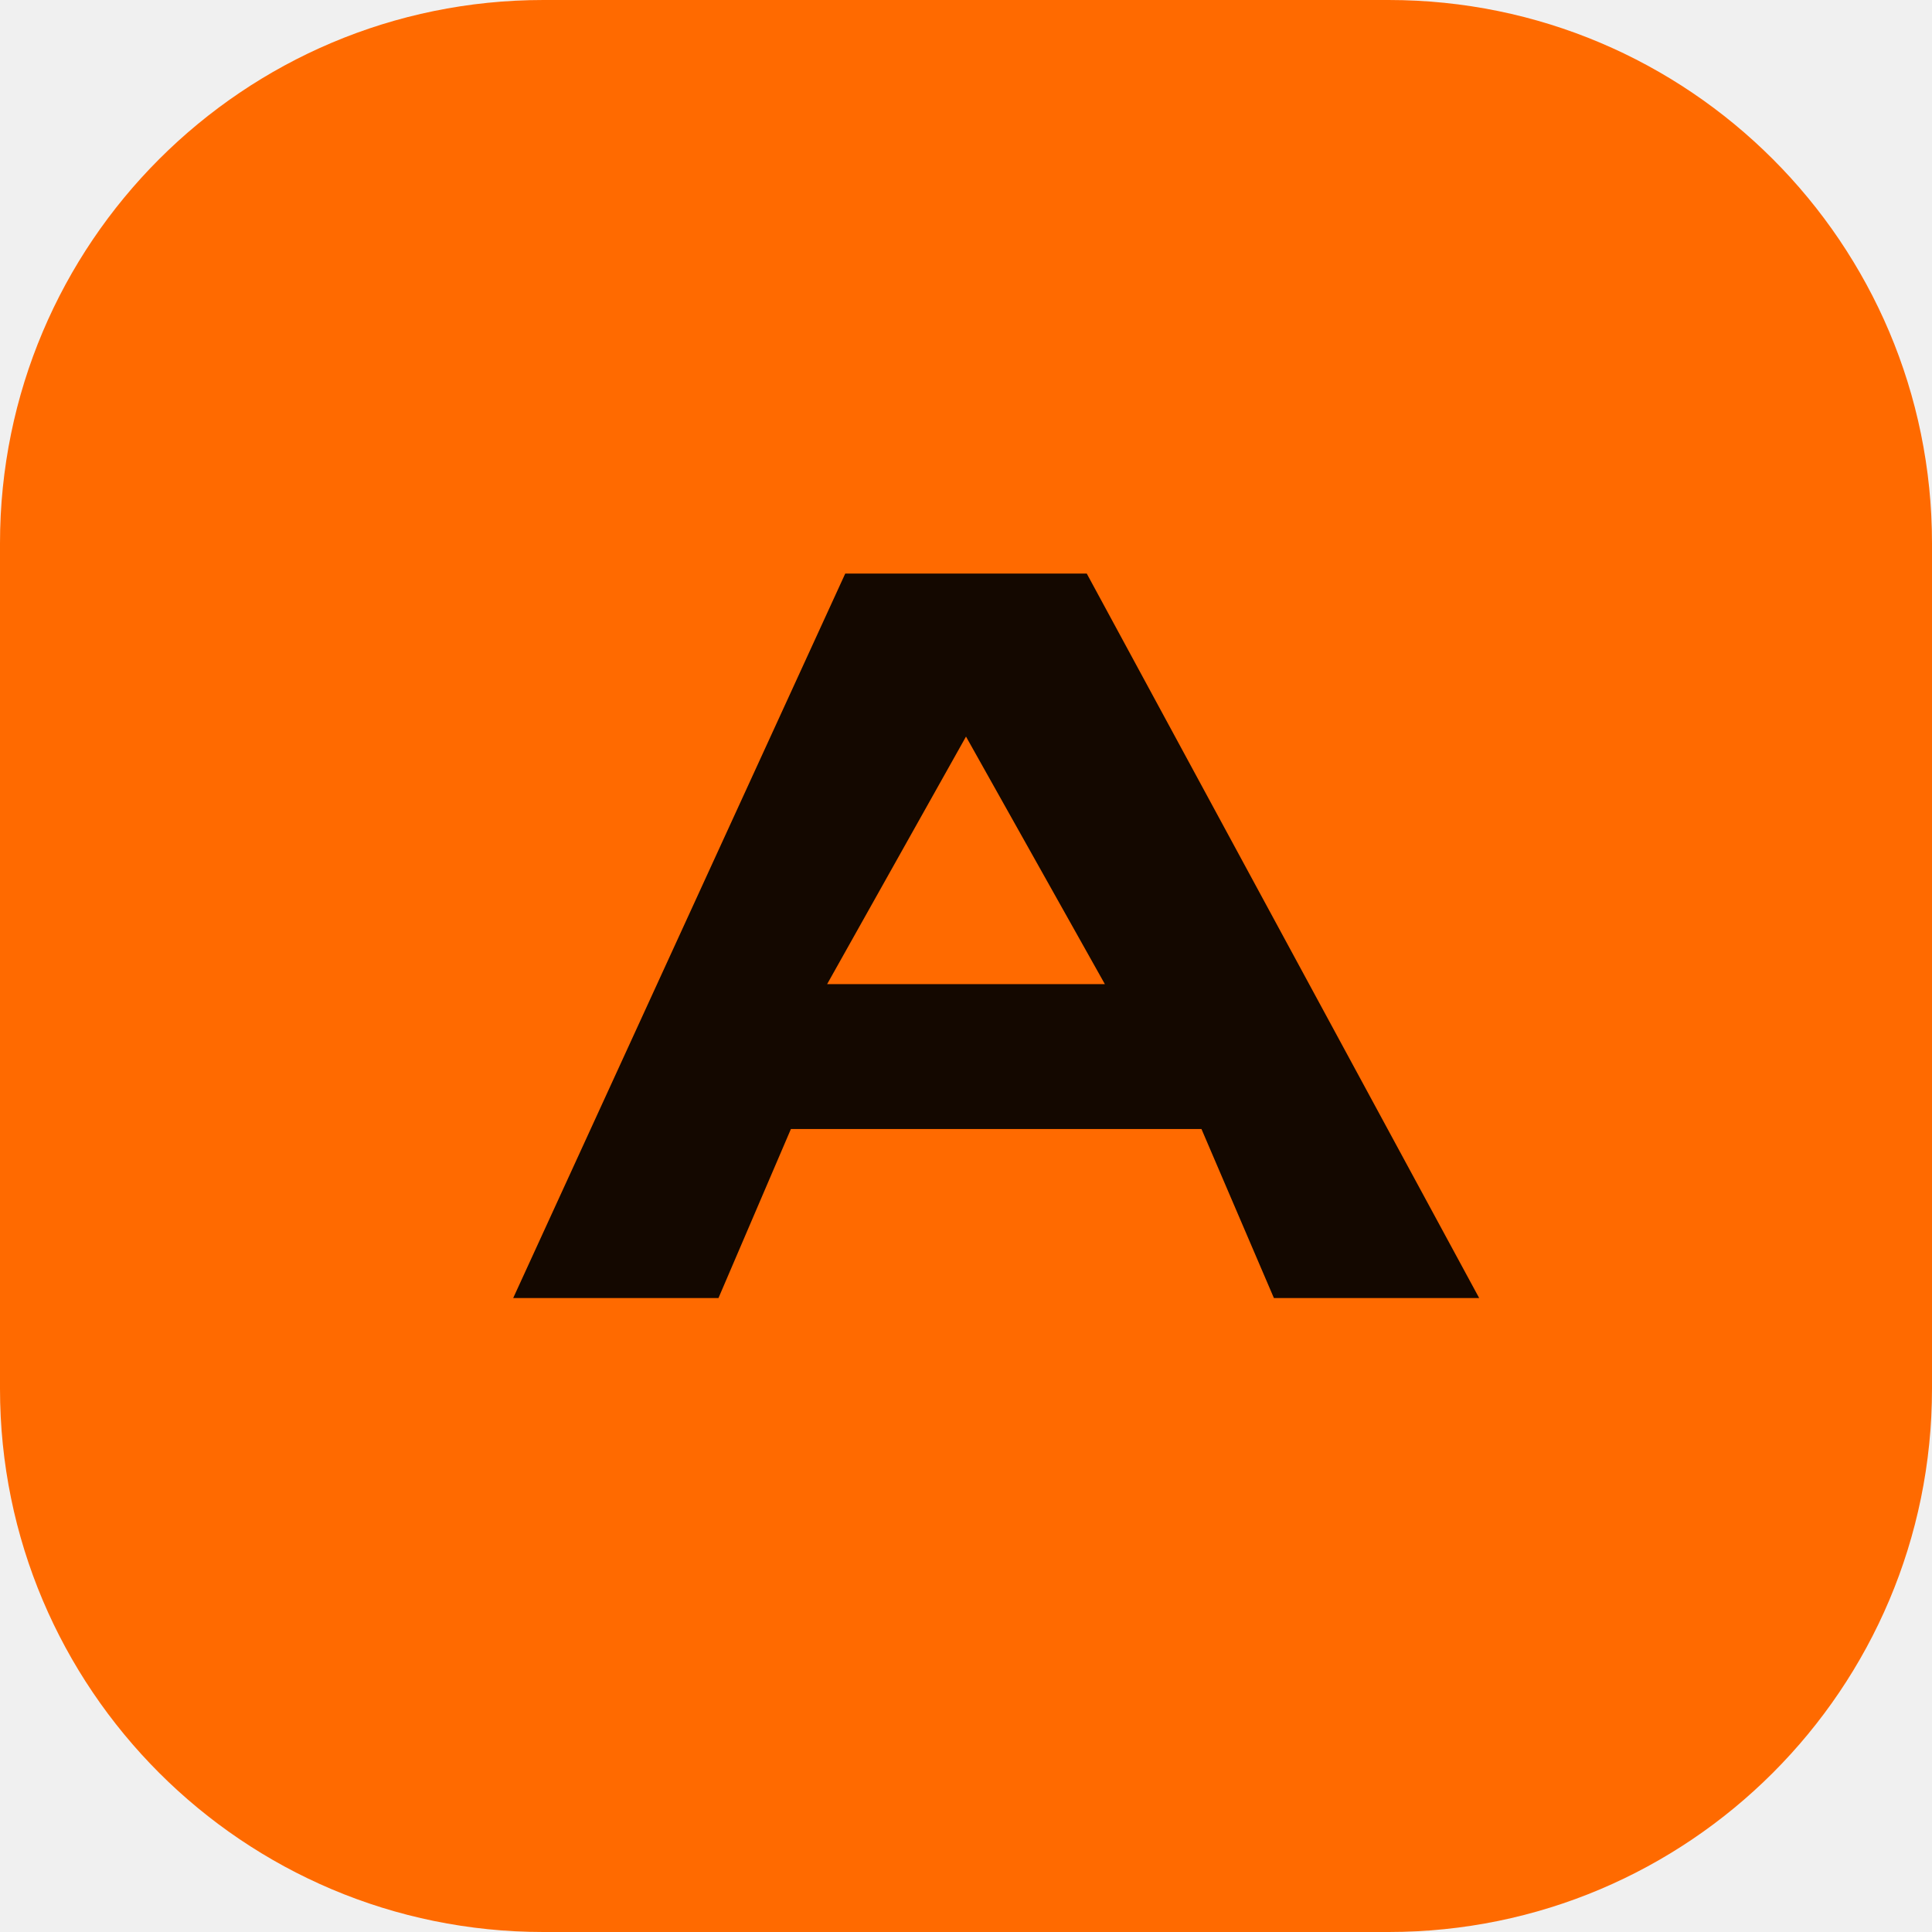
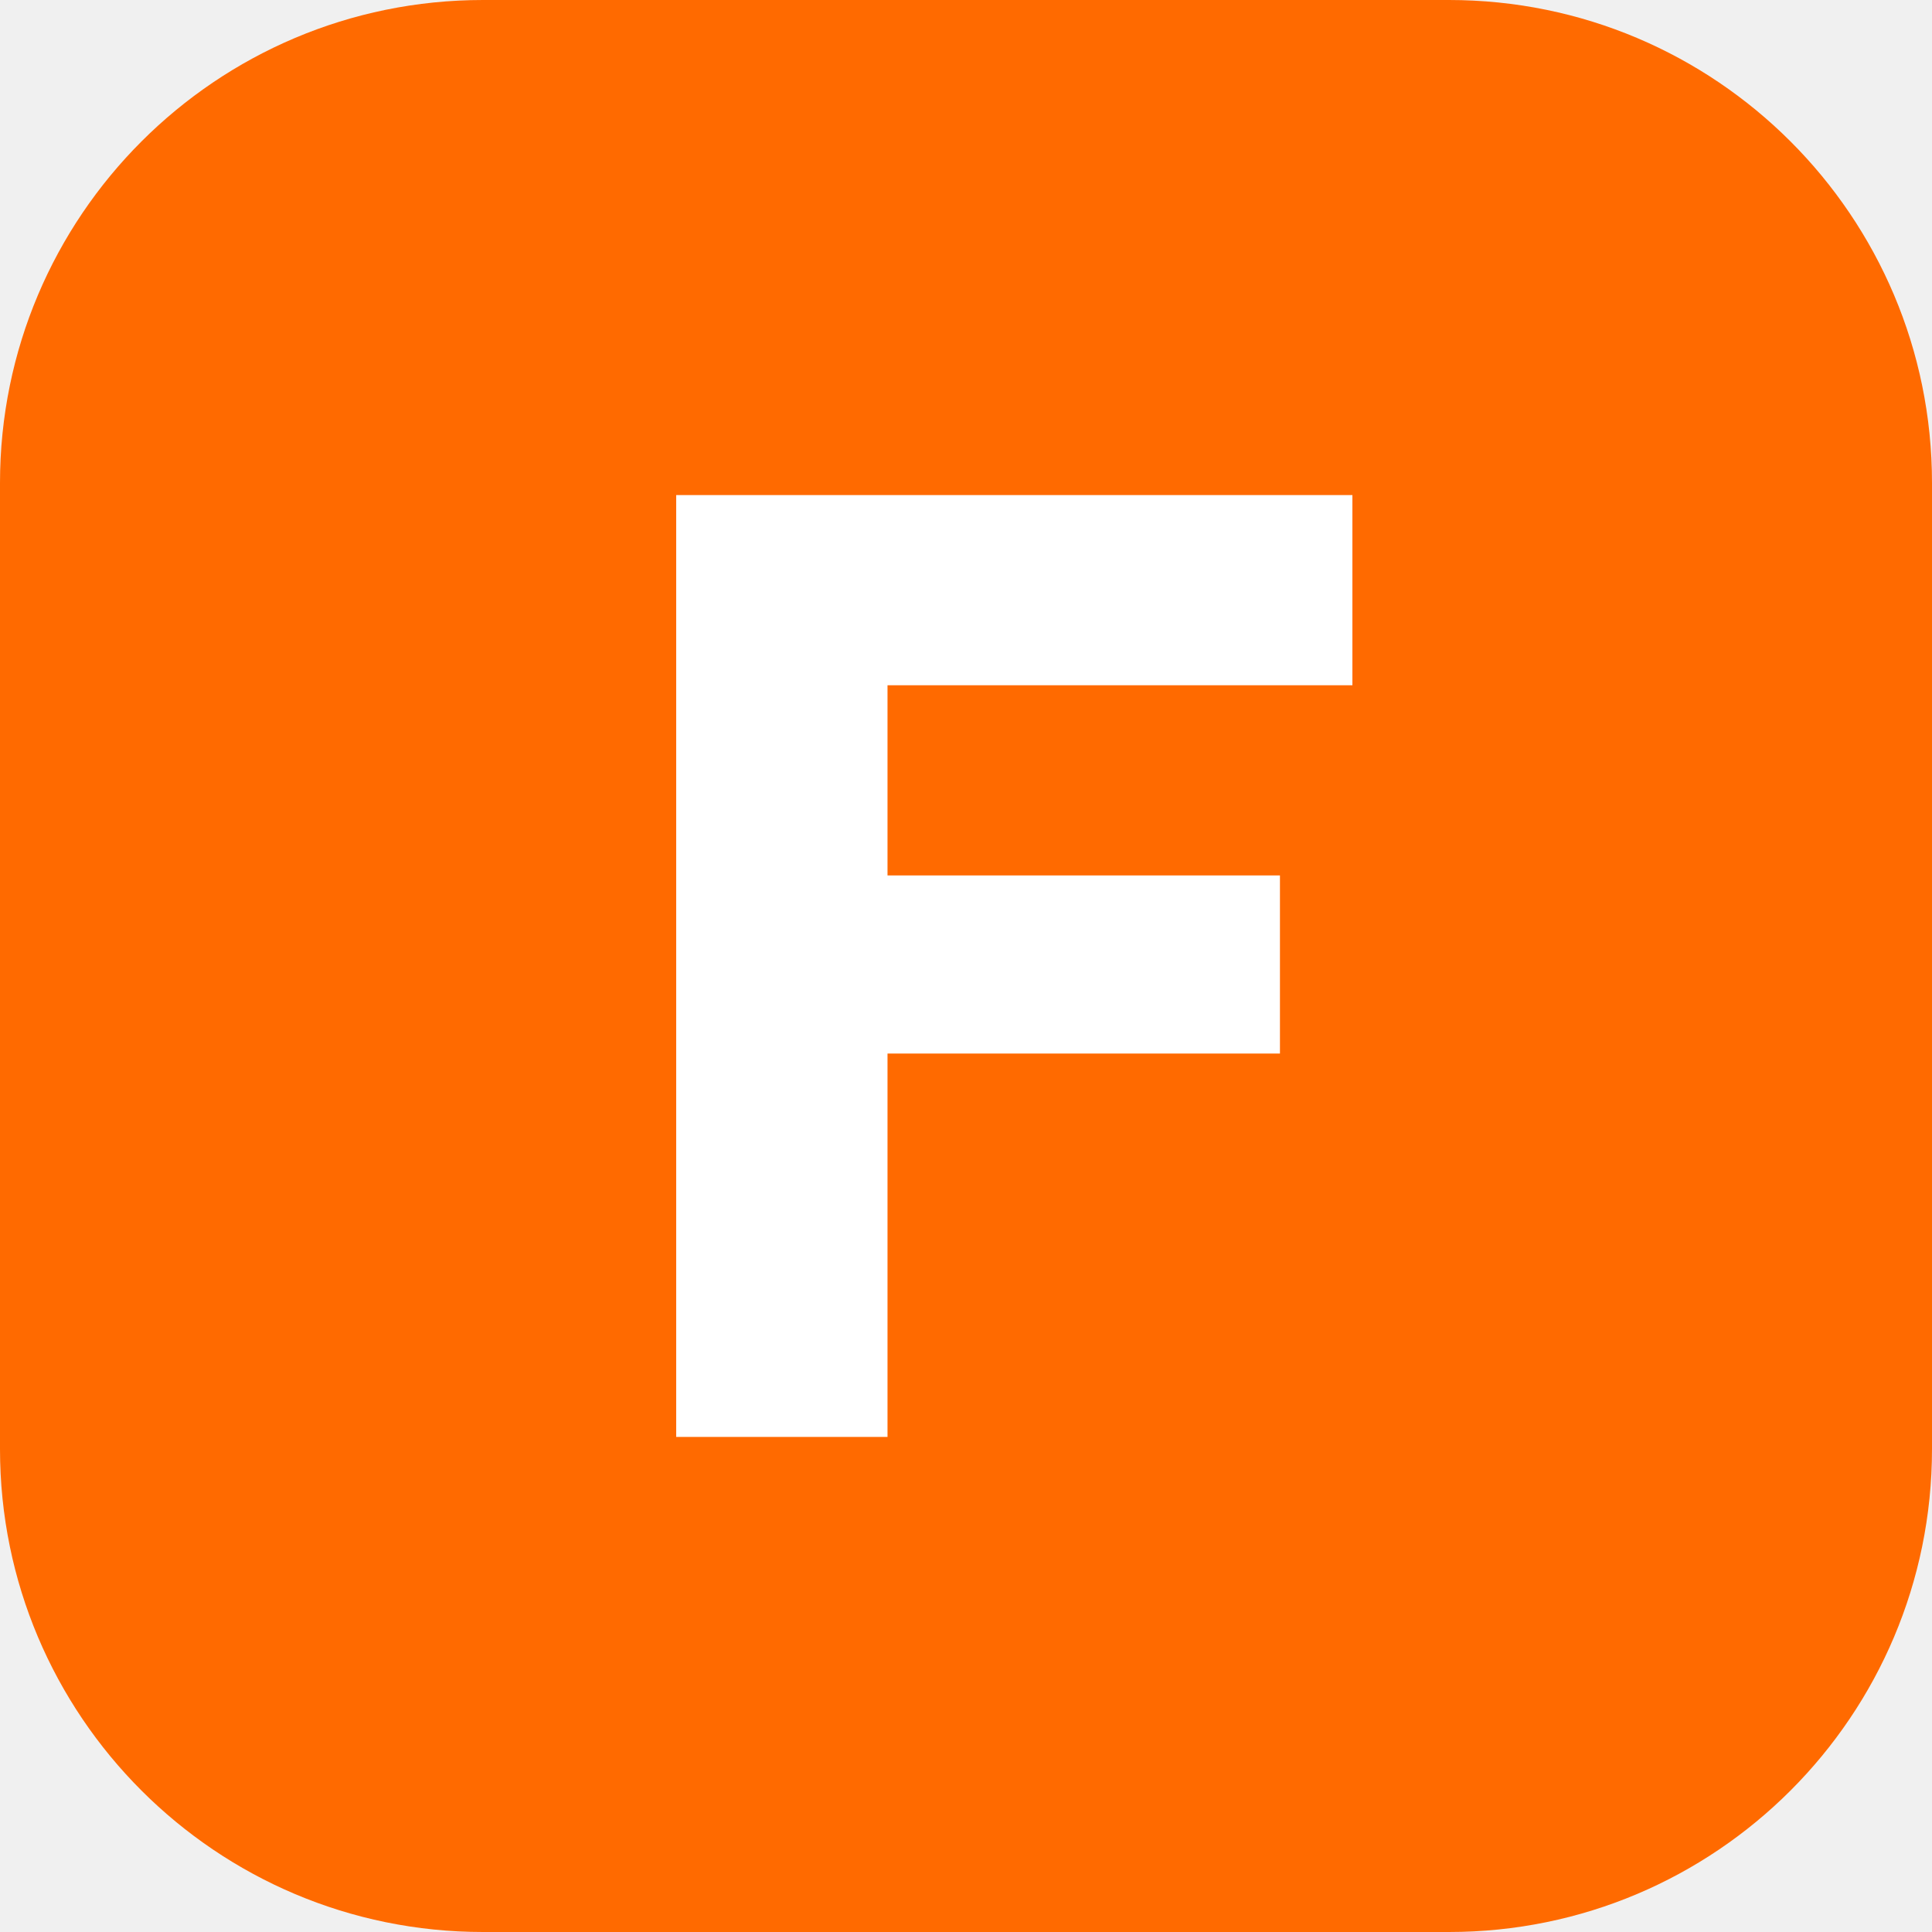
<svg xmlns="http://www.w3.org/2000/svg" viewBox="0 0 32 32">
-   <rect width="32" height="32" rx="9" fill="#ff6a00" />
-   <path d="M8.5 21.5 14 9.5h4L24.5 21.5h-3.4l-1.2-2.8h-6.8l-1.2 2.8H8.5Zm5.2-5.2h4.6L16 12.2h0l-2.3 4.1Z" fill="#140800" />
+   <rect width="32" height="32" rx="8" fill="#ff6a00" />
+   <path d="M11.2 8.2h11.2v3.15h-7.7v3.15h6.5v2.95h-6.5v6.35h-3.5V8.2Z" fill="#fff" />
</svg>
